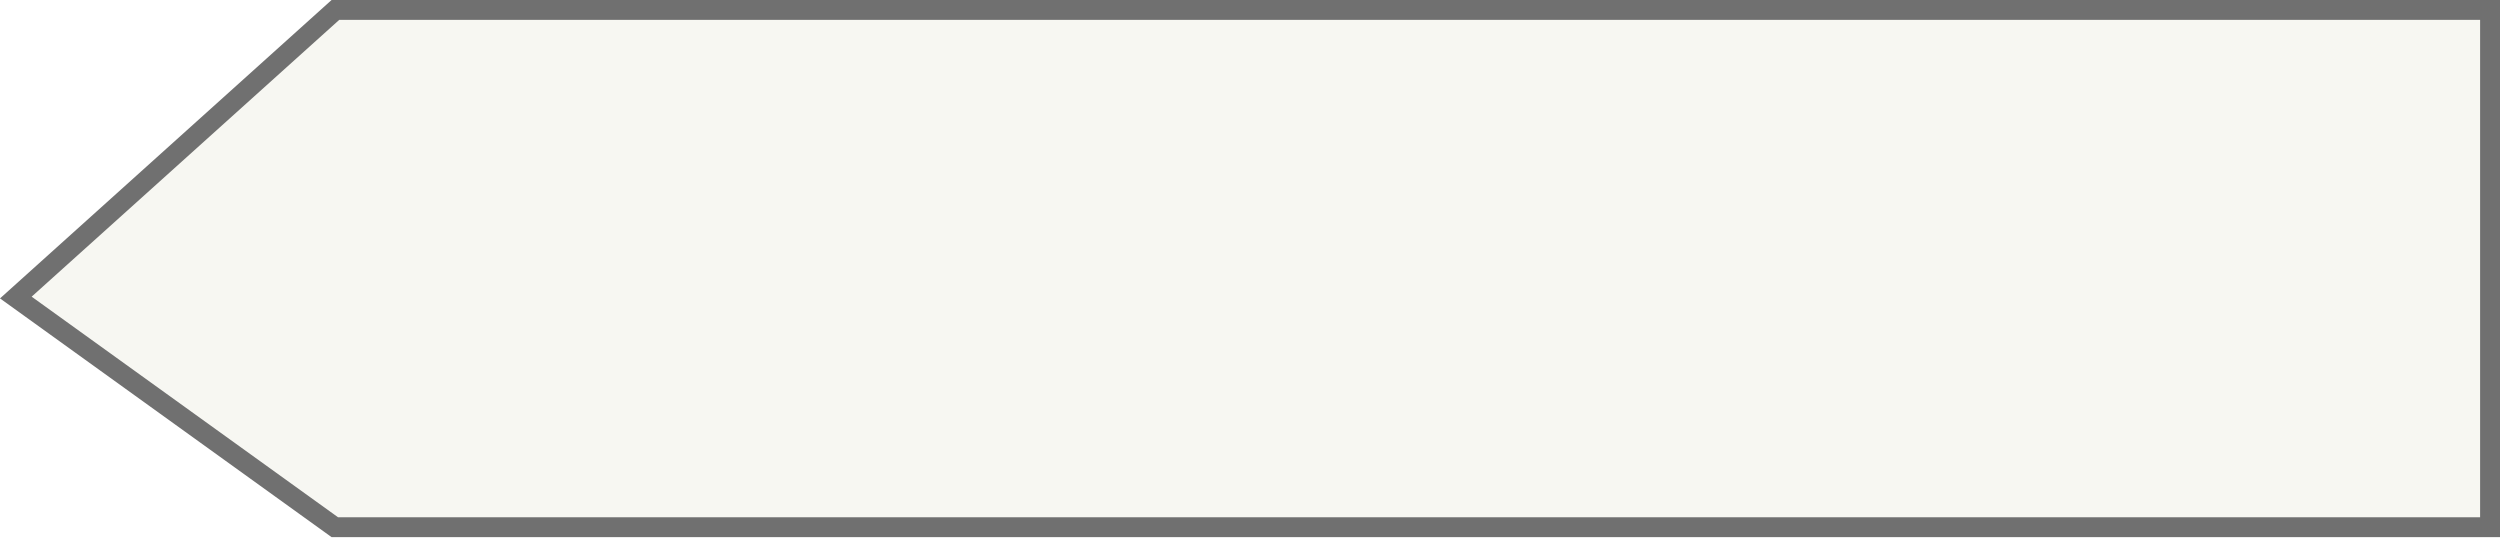
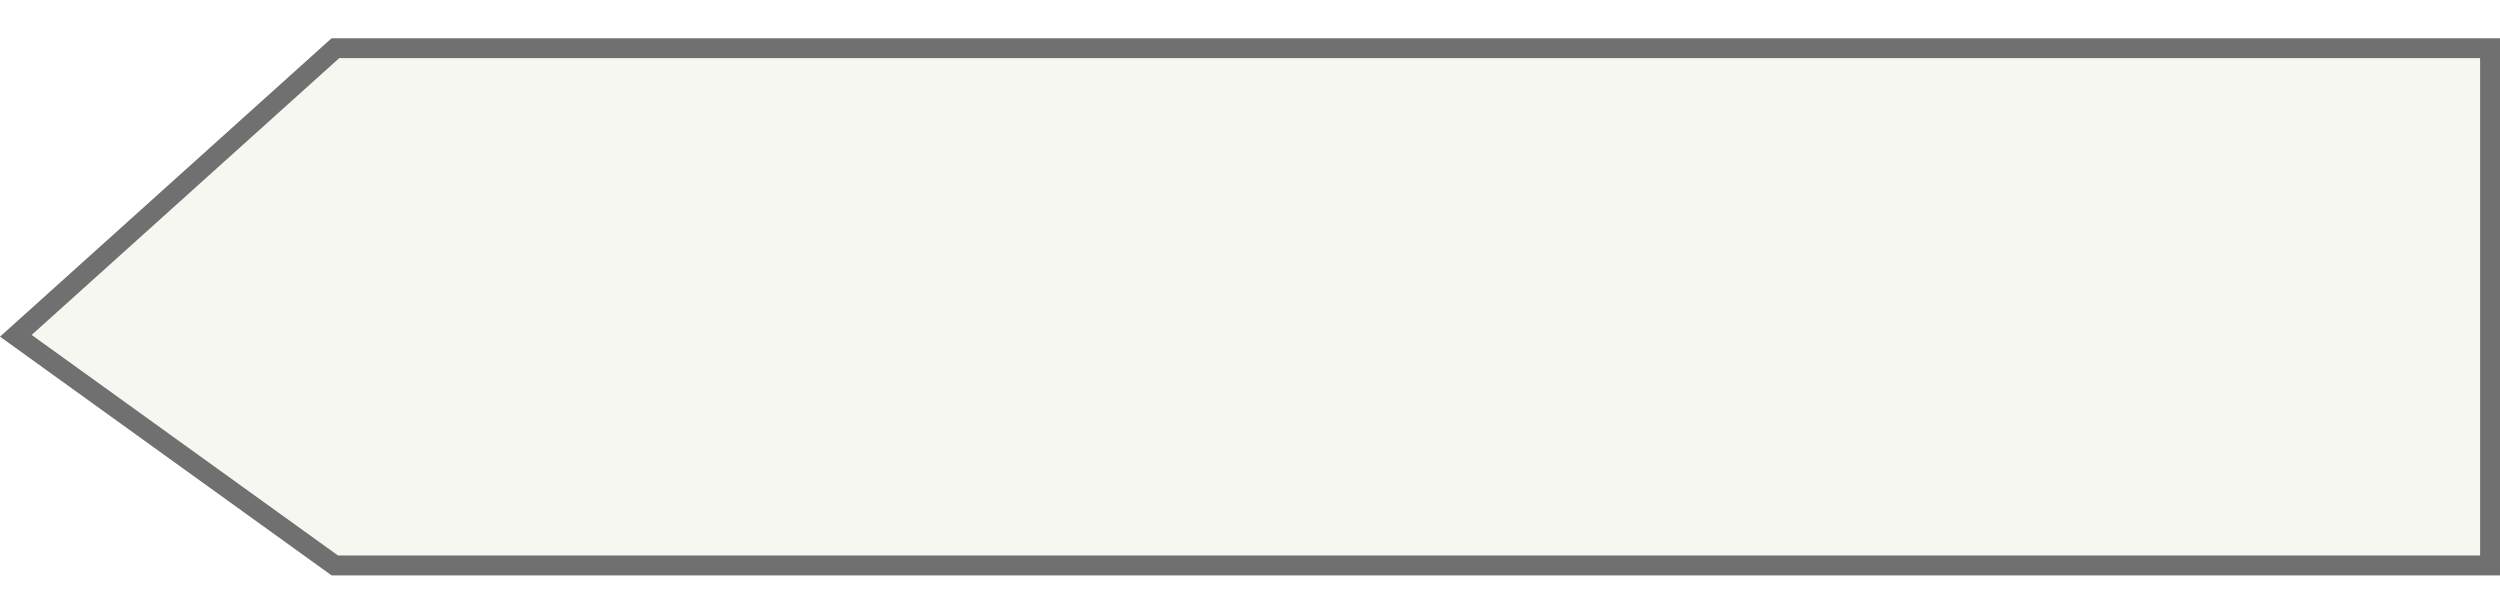
- <svg xmlns="http://www.w3.org/2000/svg" width="125.667" height="27" viewBox="0 0 125.667 27">
+ <svg xmlns="http://www.w3.org/2000/svg" width="110" height="27" viewBox="0 0 125.667 27">
  <g id="Path_5327" data-name="Path 5327" transform="translate(16.667)" fill="#f7f7f2">
    <path d="M 108.5 26.5 L 0.161 26.5 L -15.871 14.957 L 0.192 0.5 L 108.5 0.5 L 108.5 26.5 Z" stroke="none" />
    <path d="M 0.384 1 L -15.076 14.913 L 0.323 26 L 108 26 L 108 1 L 0.384 1 M -7.62939453125e-06 0 L 109 0 L 109 27 L -7.62939453125e-06 27 L -16.667 15 L -7.62939453125e-06 0 Z" stroke="none" fill="#707070" />
  </g>
</svg>
